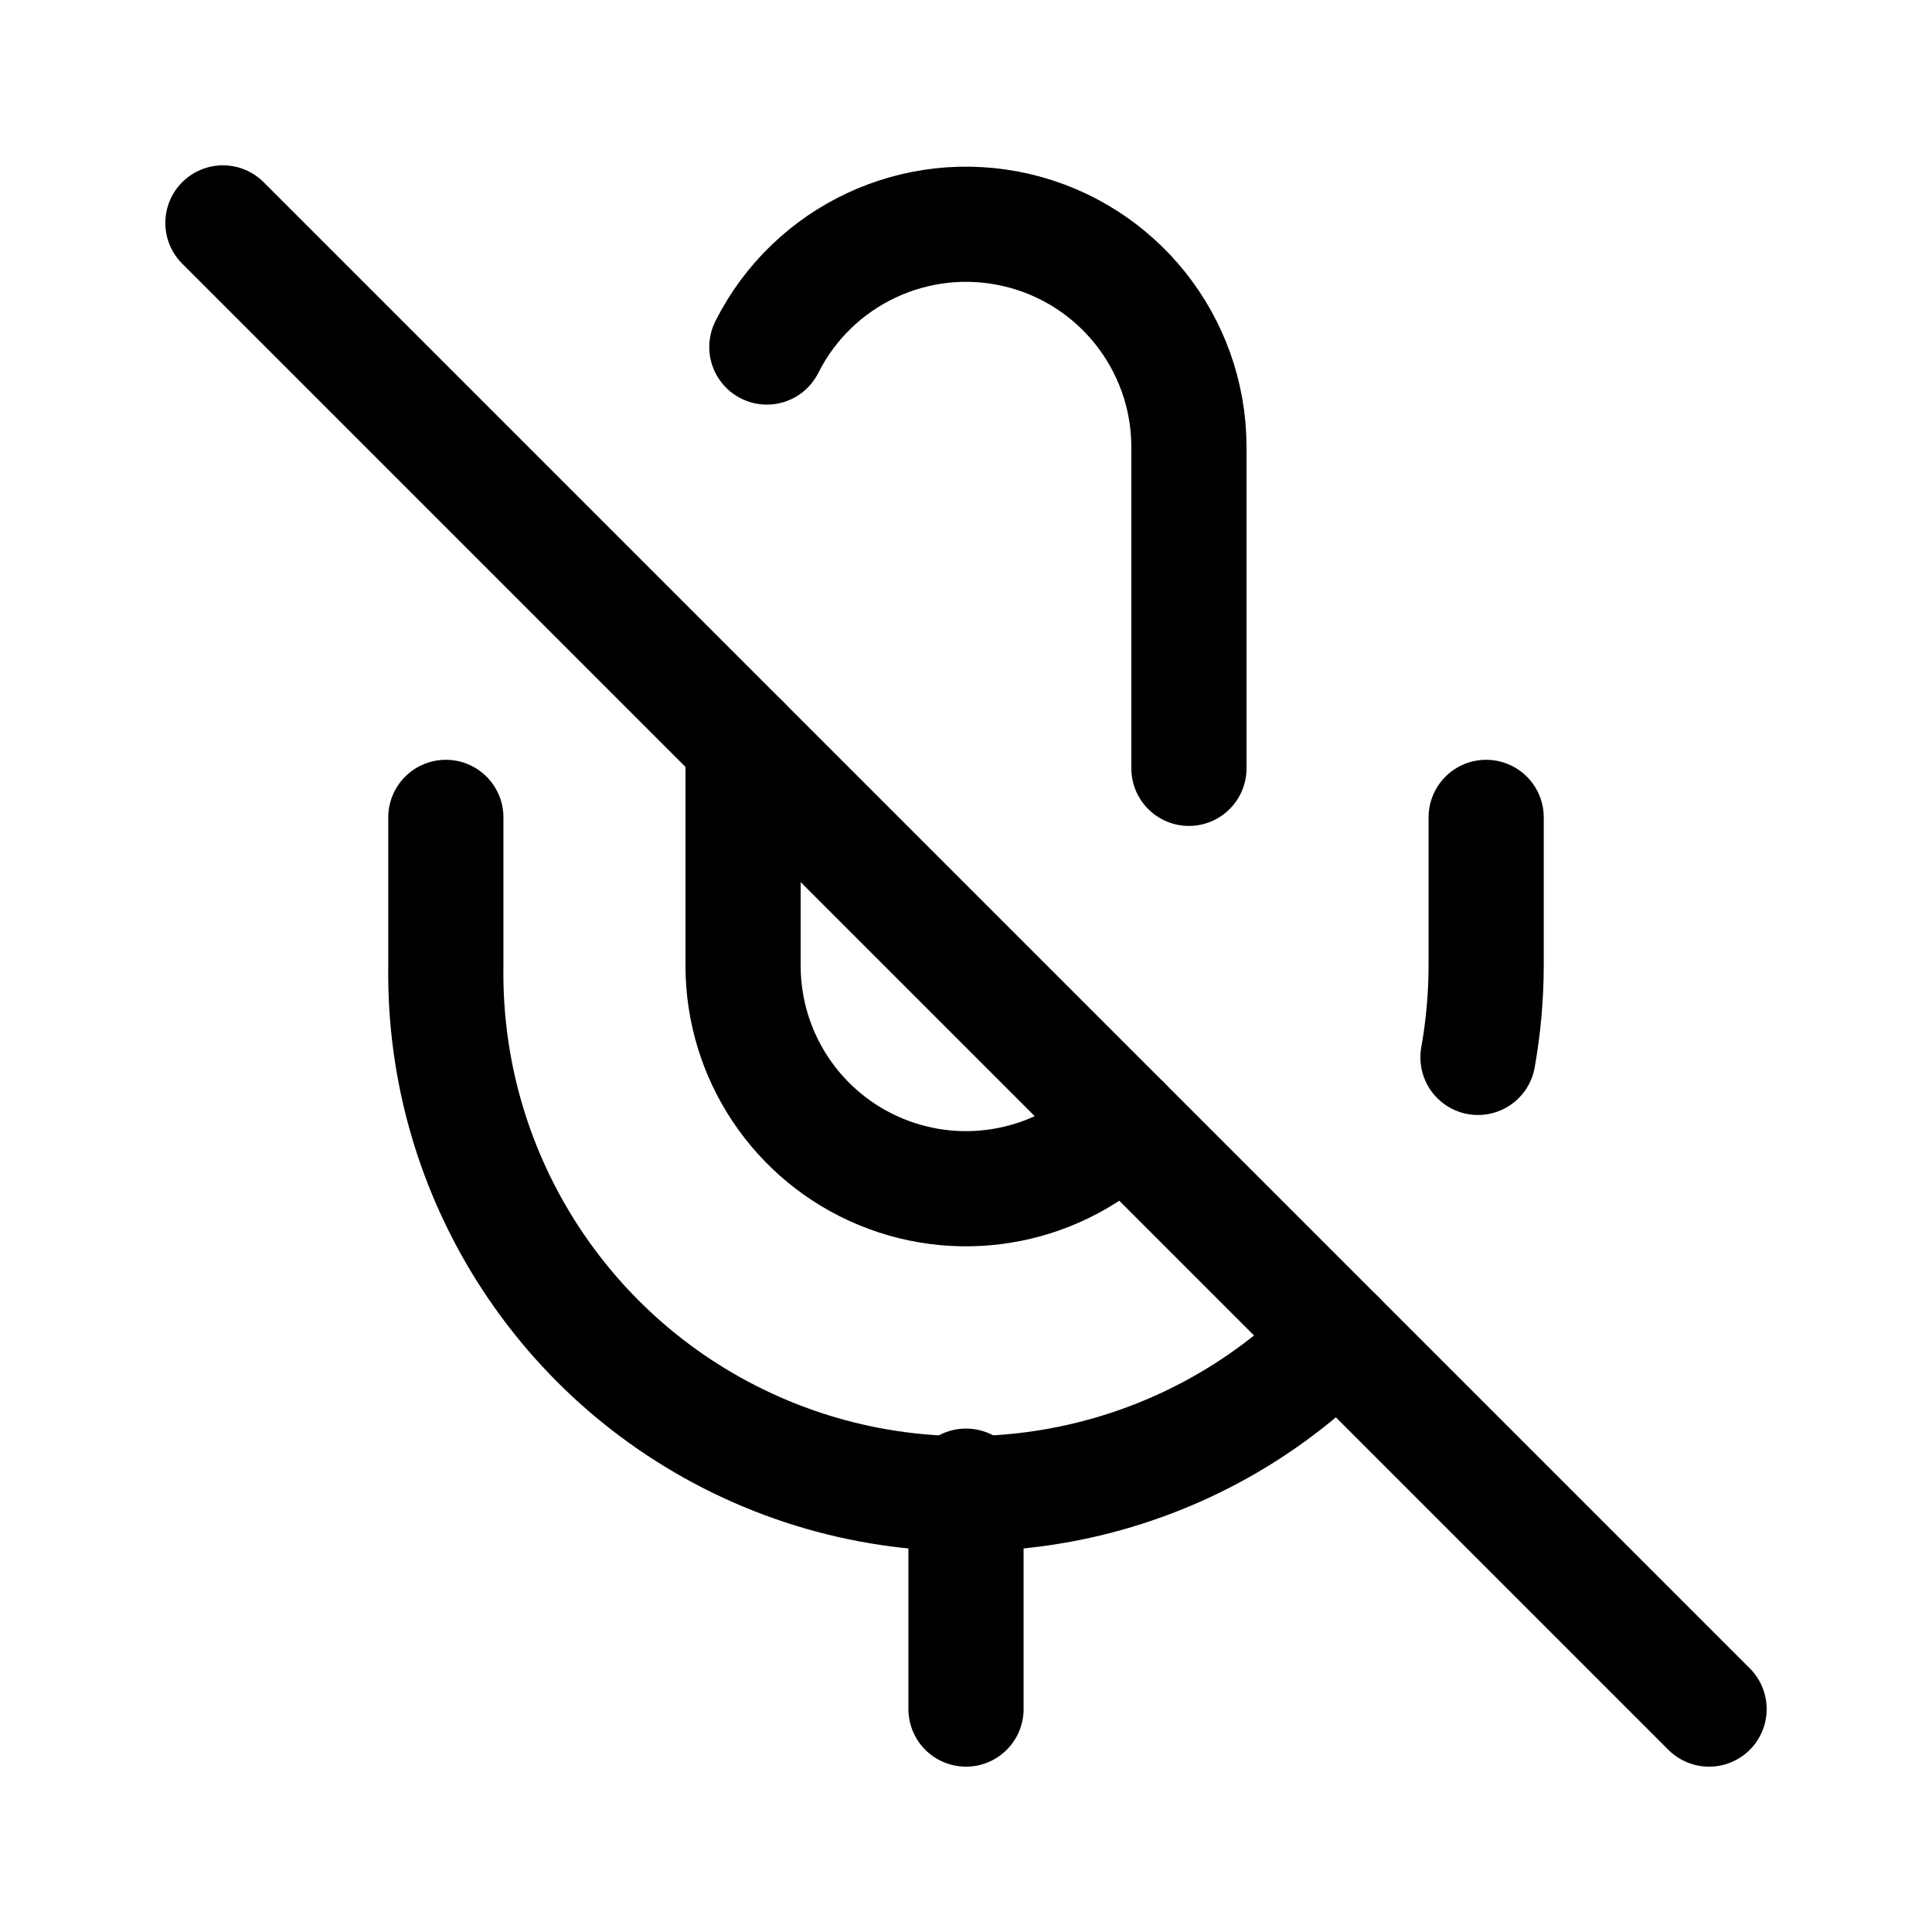
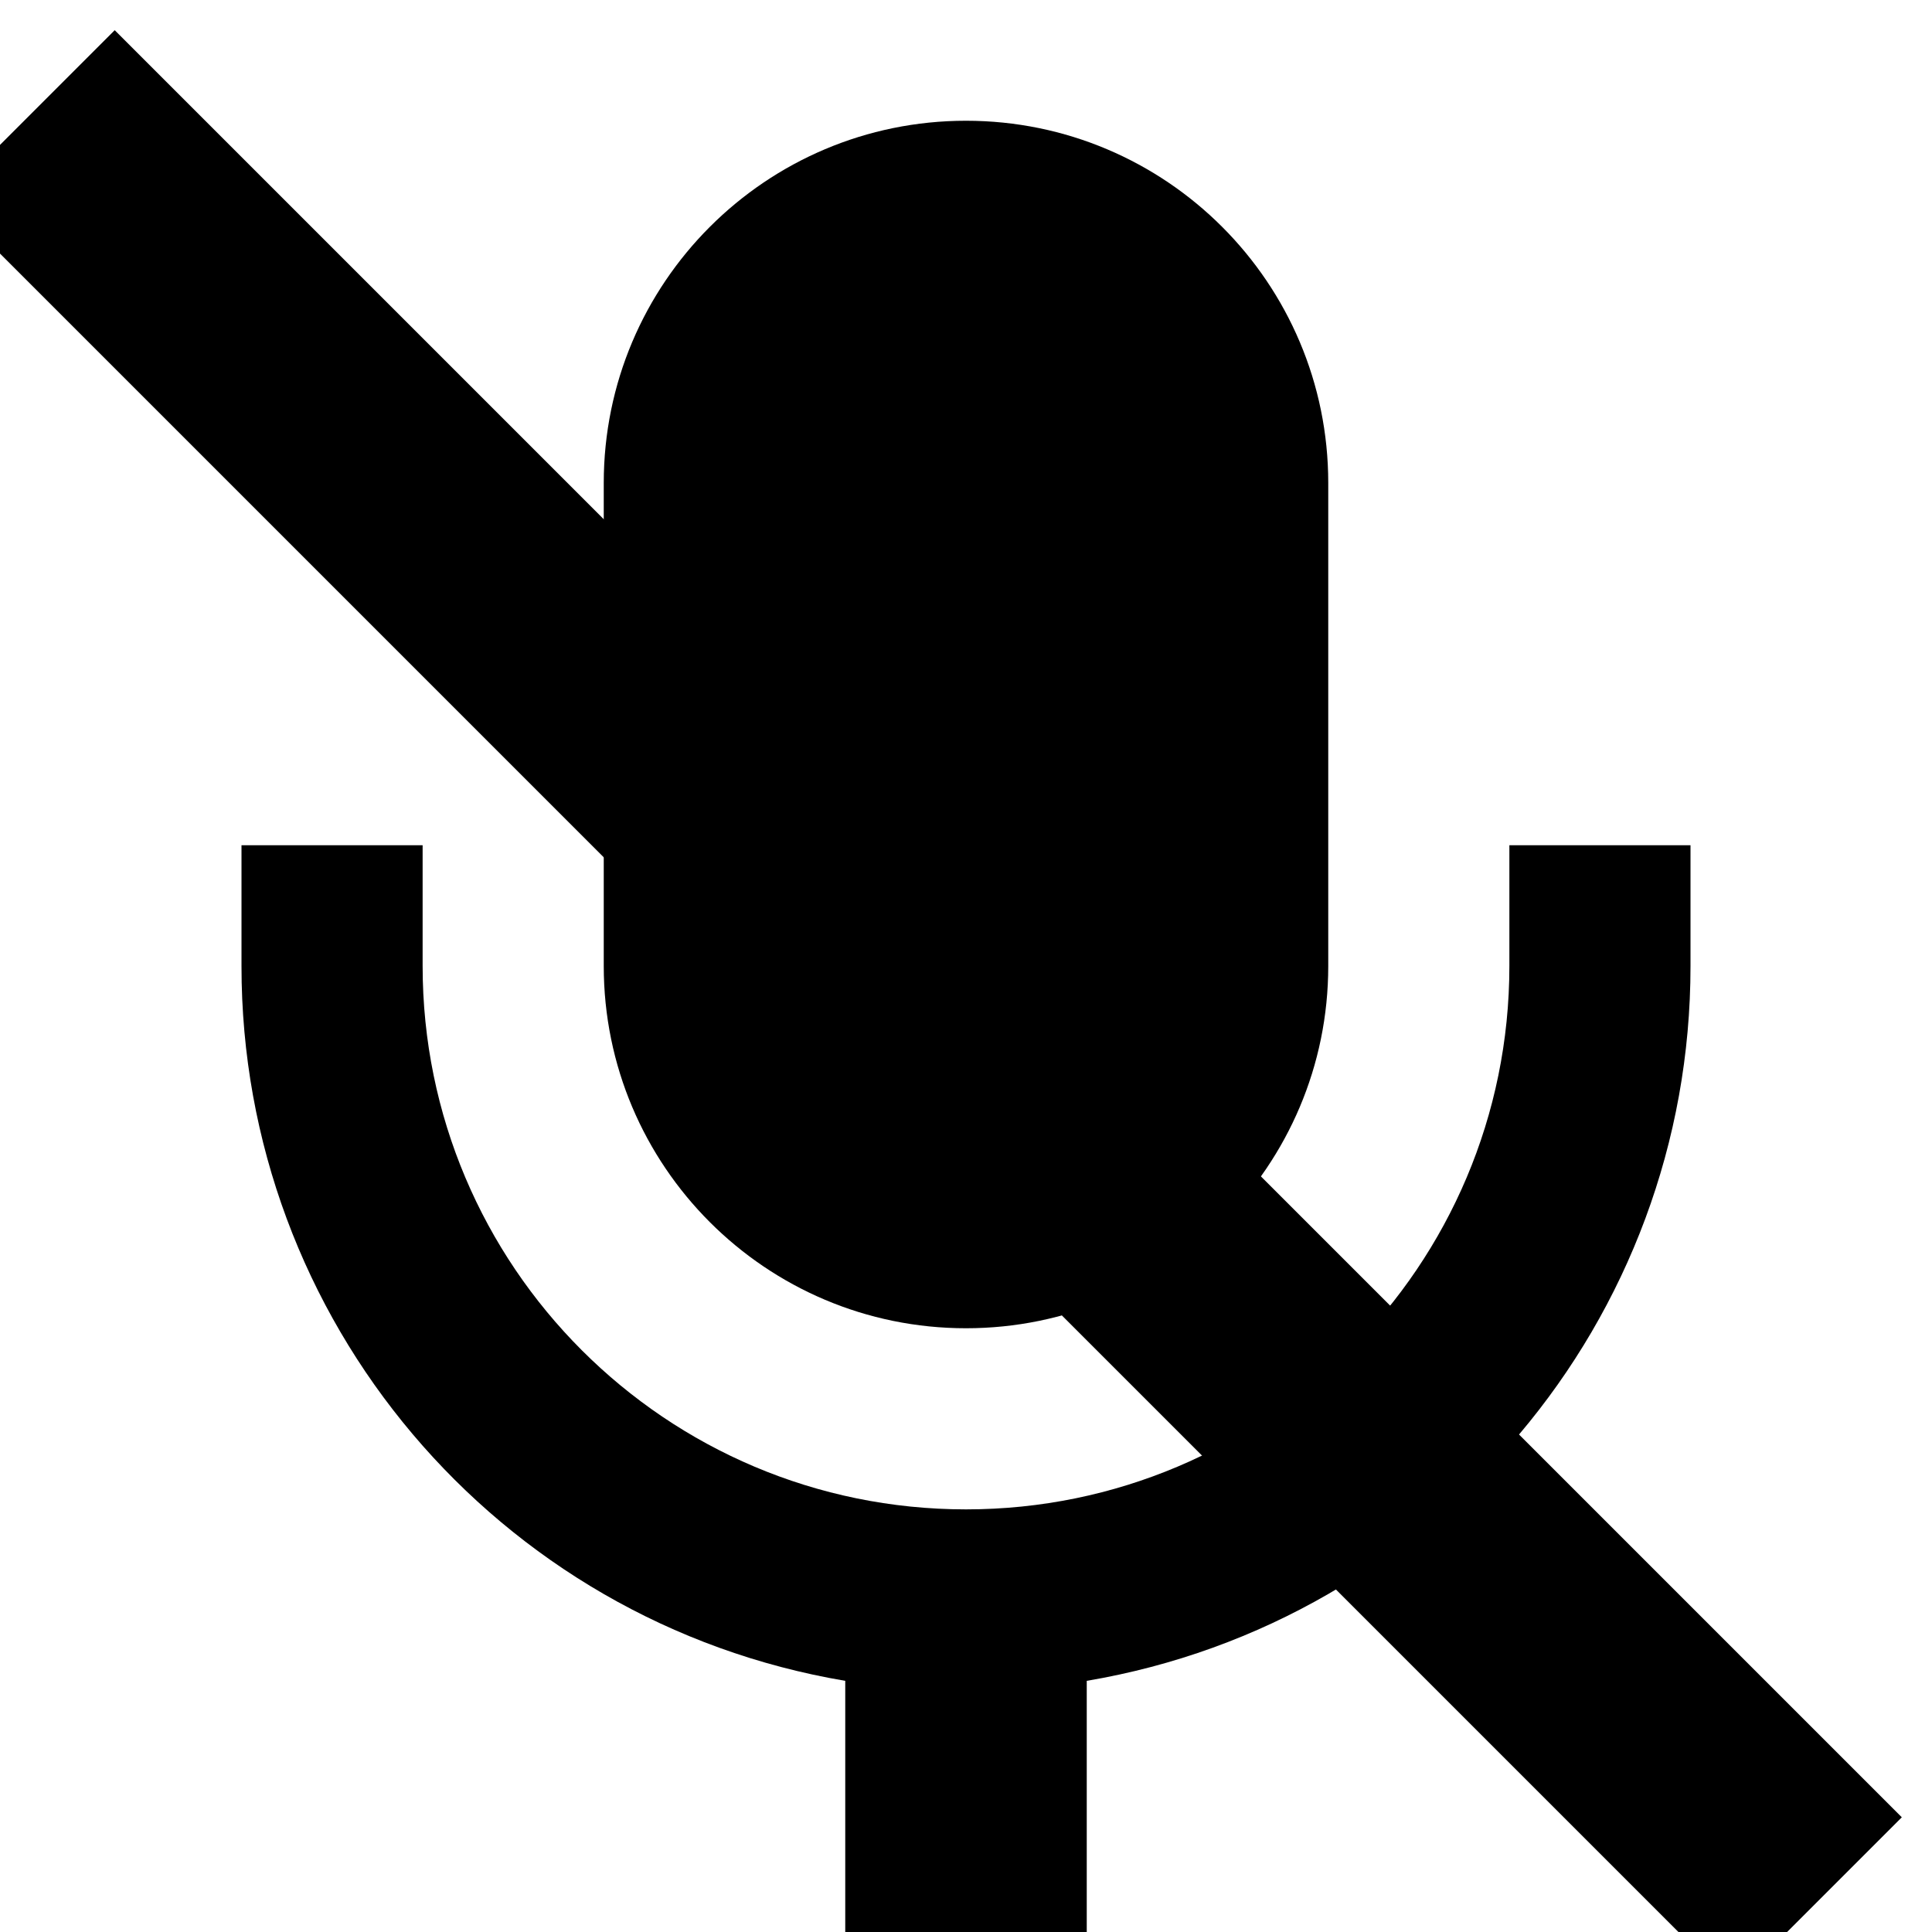
- <svg xmlns="http://www.w3.org/2000/svg" width="24" height="24" viewBox="-1 -1 26 26" fill="none" stroke="currentColor" stroke-width="1.55" stroke-linecap="round" stroke-linejoin="round">
-   <line x1="2" x2="22" y1="2" y2="22" />
-   <path d="M18.89 13.23A7.12 7.12 0 0 0 19 12v-2" />
-   <path d="M5 10v2a7 7 0 0 0 12 5" />
-   <path d="M15 9.34V5a3 3 0 0 0-5.68-1.33" />
-   <path d="M9 9v3a3 3 0 0 0 5.12 2.12" />
-   <line x1="12" x2="12" y1="19" y2="22" />
+ <svg xmlns="http://www.w3.org/2000/svg" width="16" height="16" viewBox="0 0 16 16">
+   <rect width="6" height="10" x="5" y="1" fill="currentColor" rx="3" />
+   <path fill="currentColor" d="M2 7h1.5v1A4.5 4.5 0 0 0 8 12.5 4.5 4.5 0 0 0 12.5 8V7H14v1a6 6 0 0 1-5 5.92V16H7v-2.08A6 6 0 0 1 2 8V7z" />
+   <path fill="currentColor" d="M.95.25 15.75 15.05l-1.4 1.4L-.45 1.65z" />
</svg>
